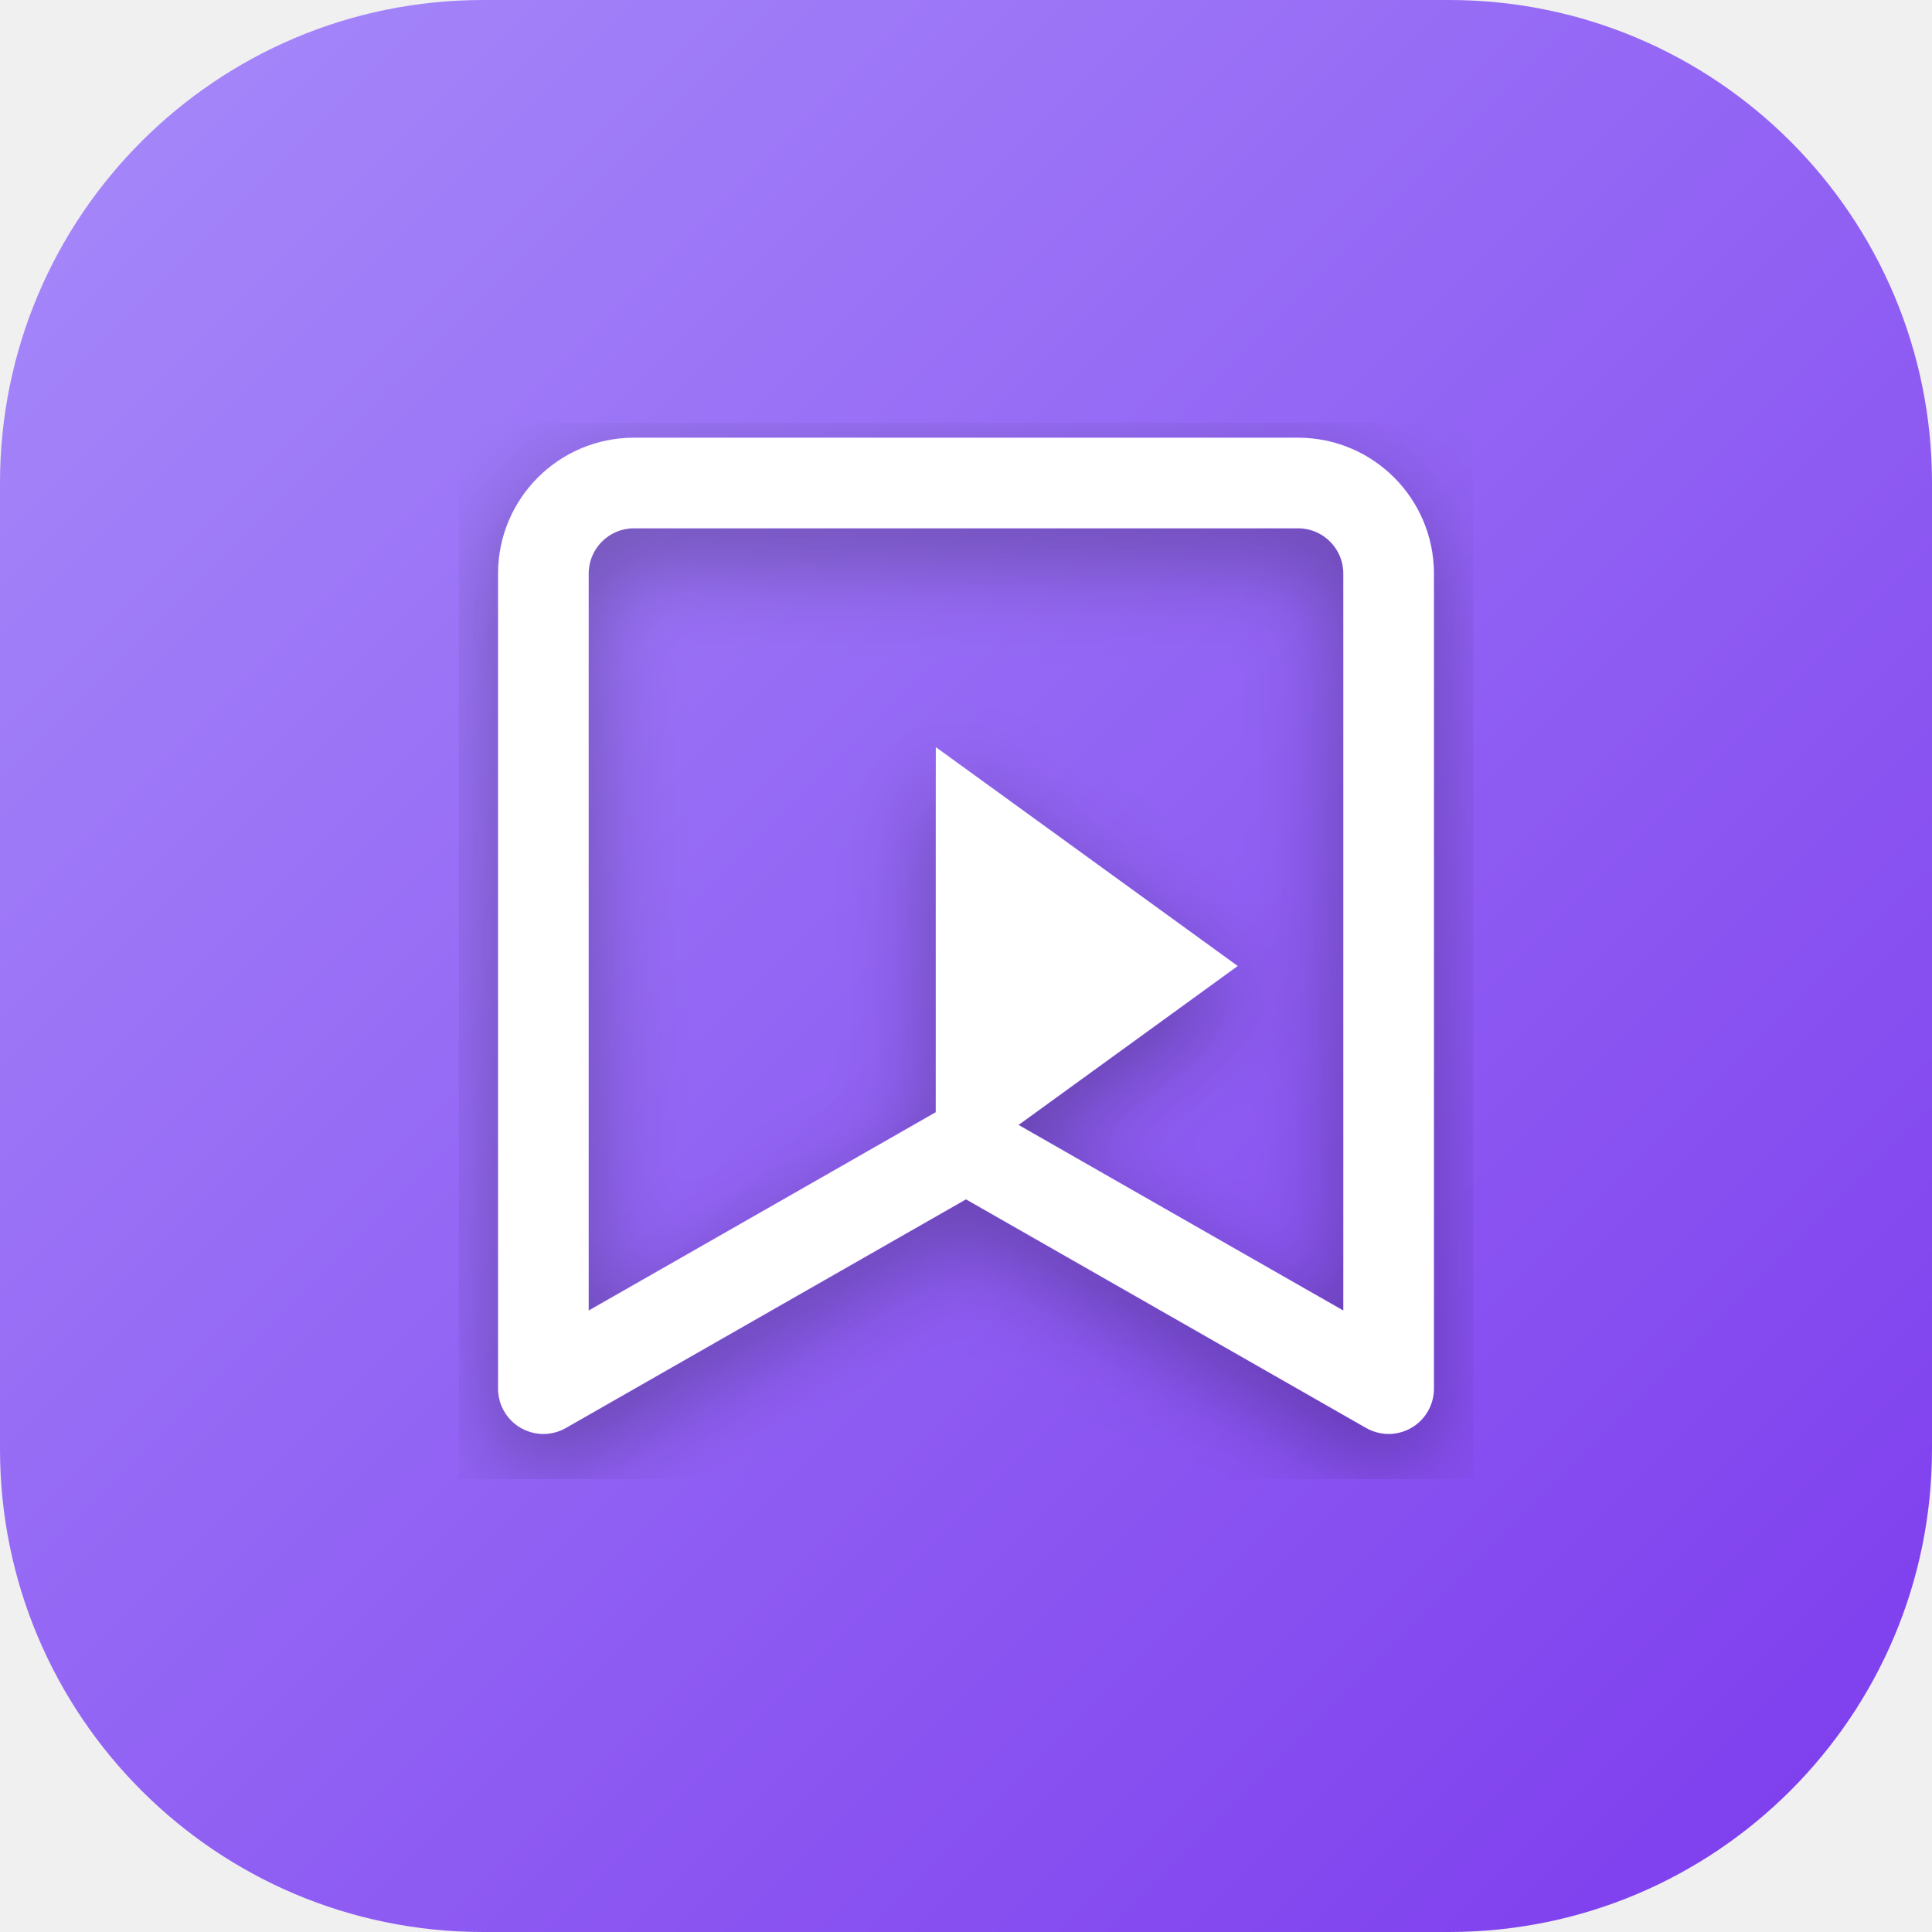
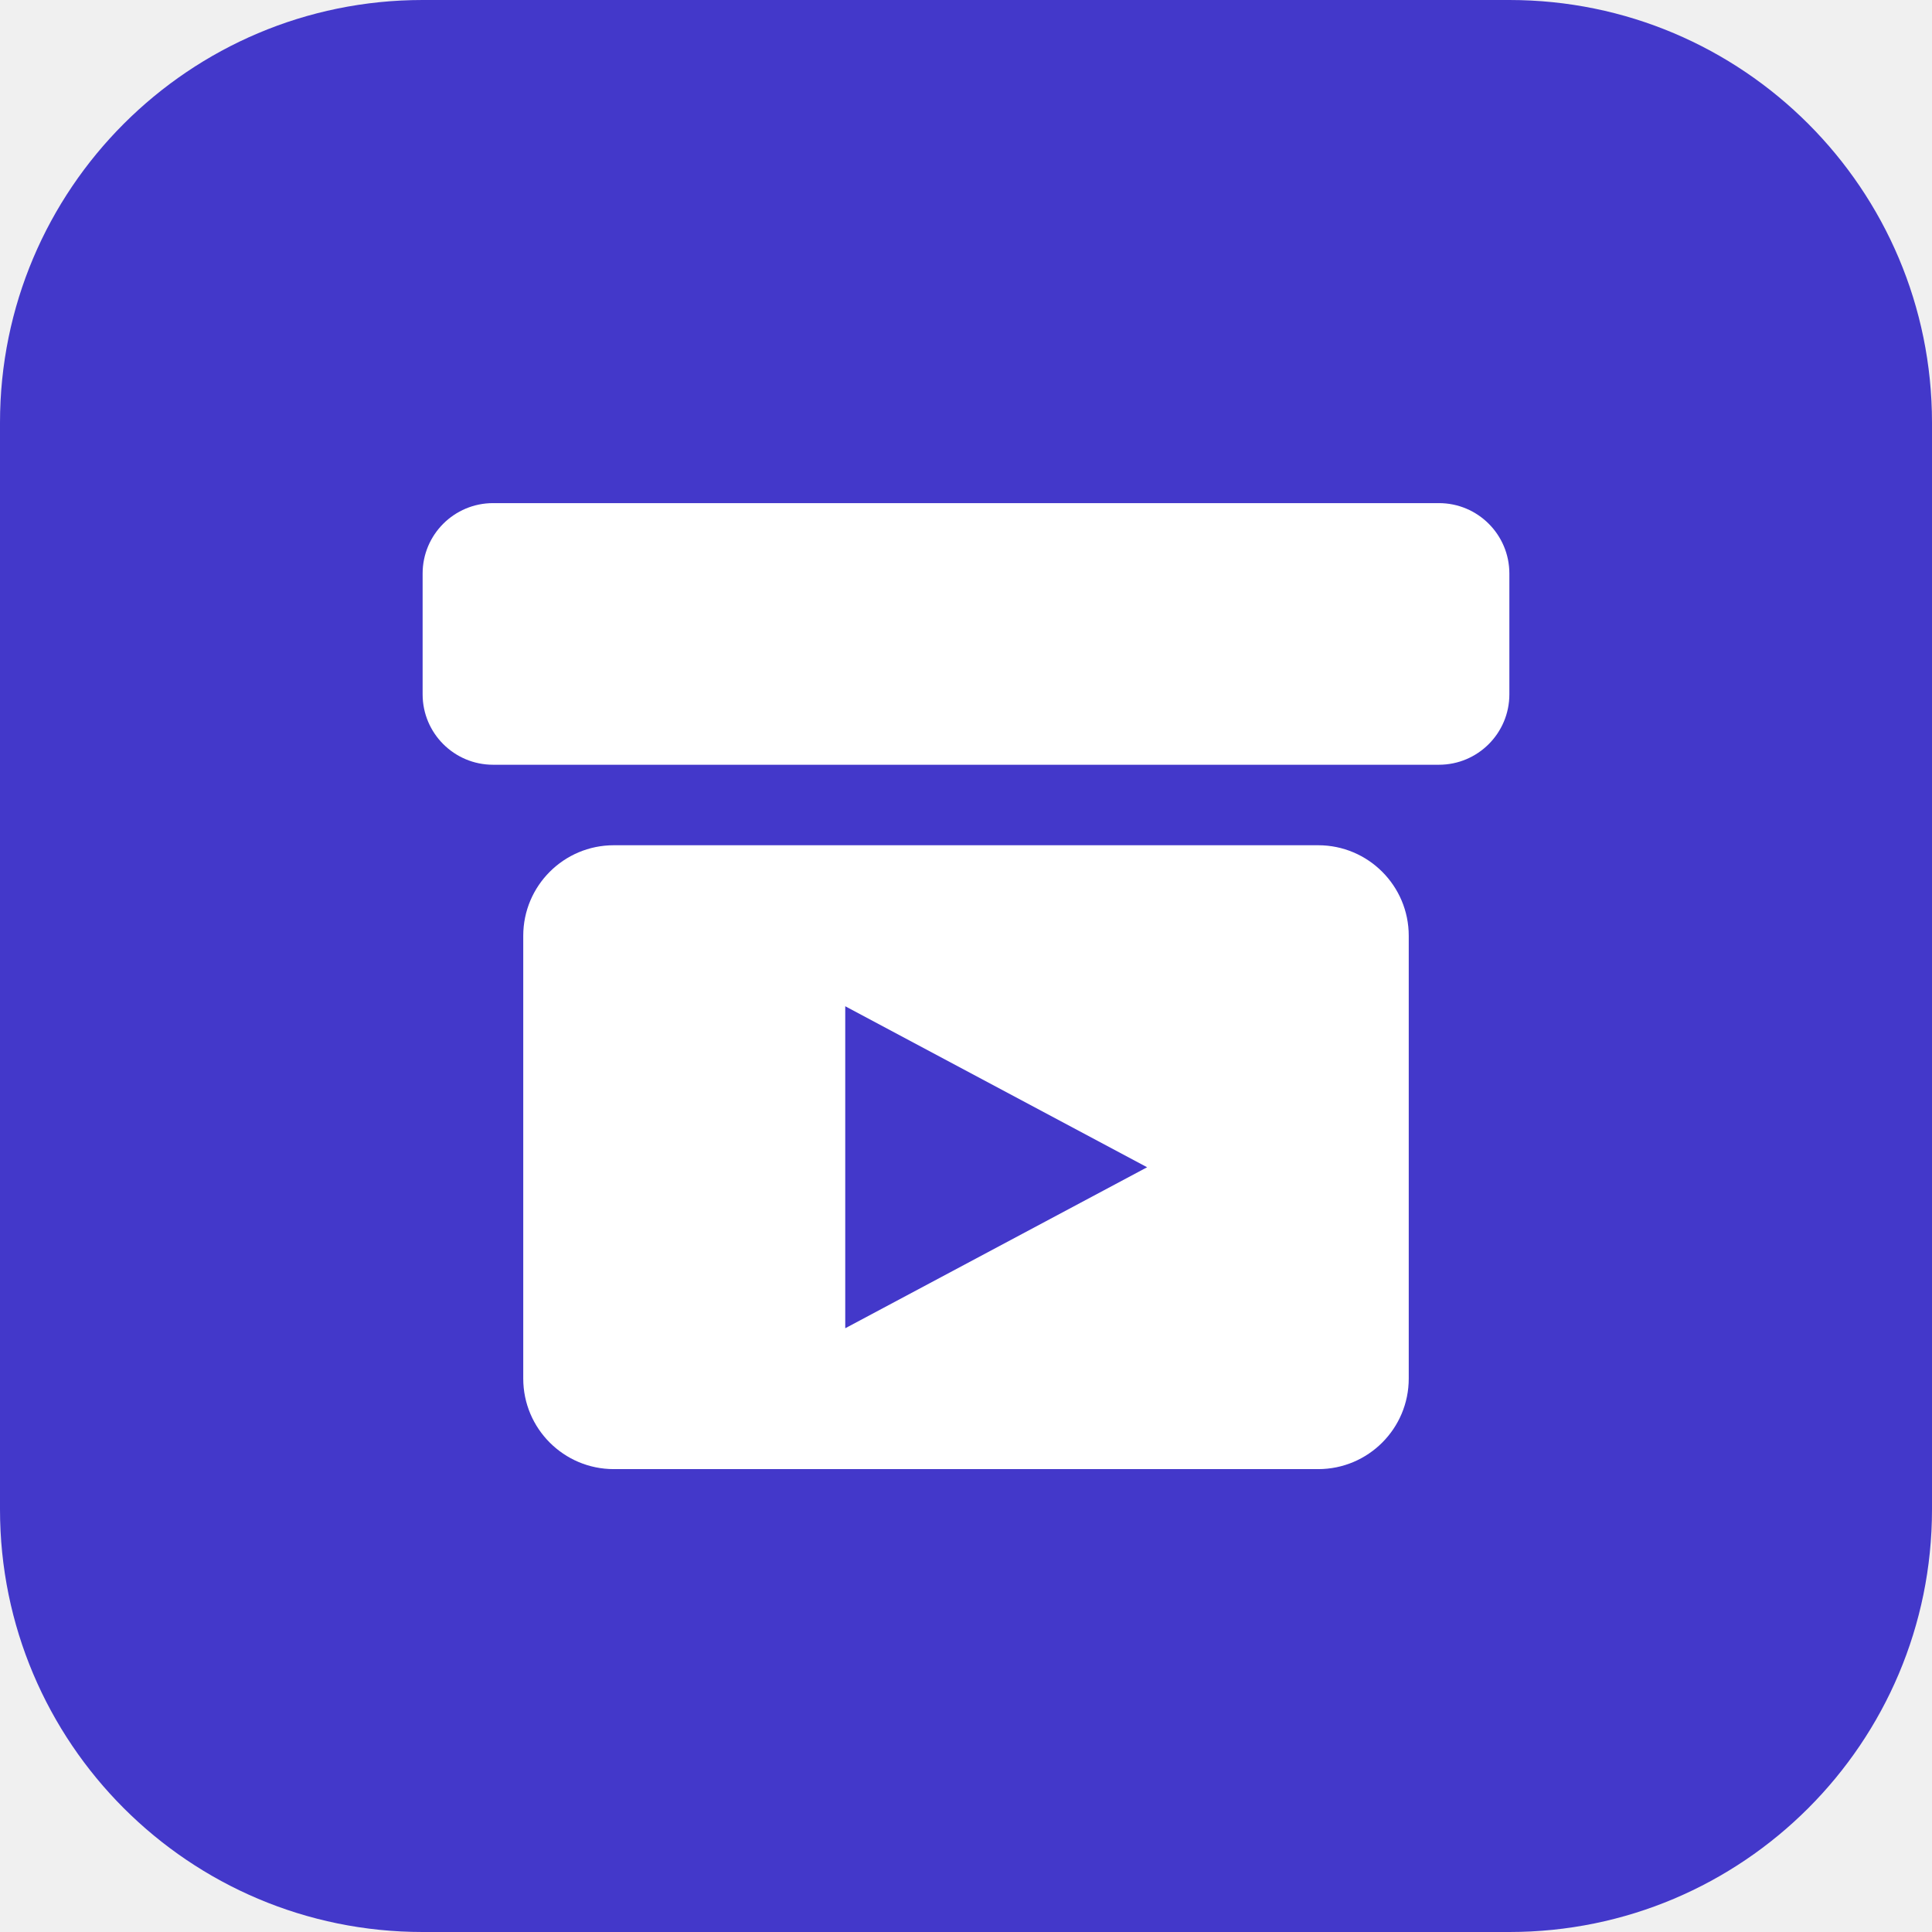
- <svg xmlns="http://www.w3.org/2000/svg" viewBox="0 0 512 512" width="100%" height="100%">
-   <defs>
-     <linearGradient id="bg-grad" x1="0%" y1="0%" x2="100%" y2="100%">
-       <stop offset="0%" stop-color="#a78bfa" />
-       <stop offset="100%" stop-color="#7c3aed" />
-     </linearGradient>
-     <filter id="shadow" x="-10%" y="-10%" width="120%" height="120%">
-       <feDropShadow dx="0" dy="8" stdDeviation="12" flood-color="#000000" flood-opacity="0.3" />
-     </filter>
-   </defs>
-   <rect width="512" height="512" rx="128" fill="url(#bg-grad)" />
-   <g filter="url(#shadow)" transform="translate(128, 128)">
-     <path d="M120 70 L200 128 L120 186 Z" fill="#ffffff" />
-     <path d="M40 0 H216 C229.25 0 240 10.75 240 24 V240 L128 176 L16 240 V24 C16 10.75 26.75 0 40 0 Z" fill="none" stroke="#ffffff" stroke-width="24" stroke-linejoin="round" stroke-linecap="round" />
+ <svg xmlns="http://www.w3.org/2000/svg" viewBox="0 0 512 512" width="512" height="512">
+   <rect width="512" height="512" rx="112" fill="#4338CA" />
+   <g transform="scale(5.3333)">
+     <rect x="21" y="25" width="54" height="13" rx="3.5" fill="#FFFFFF" />
+     <rect x="26" y="42" width="44" height="31" rx="4.5" fill="#FFFFFF" />
+     <path d="M42 50V66L57 58Z" fill="#4338CA" />
  </g>
</svg>
